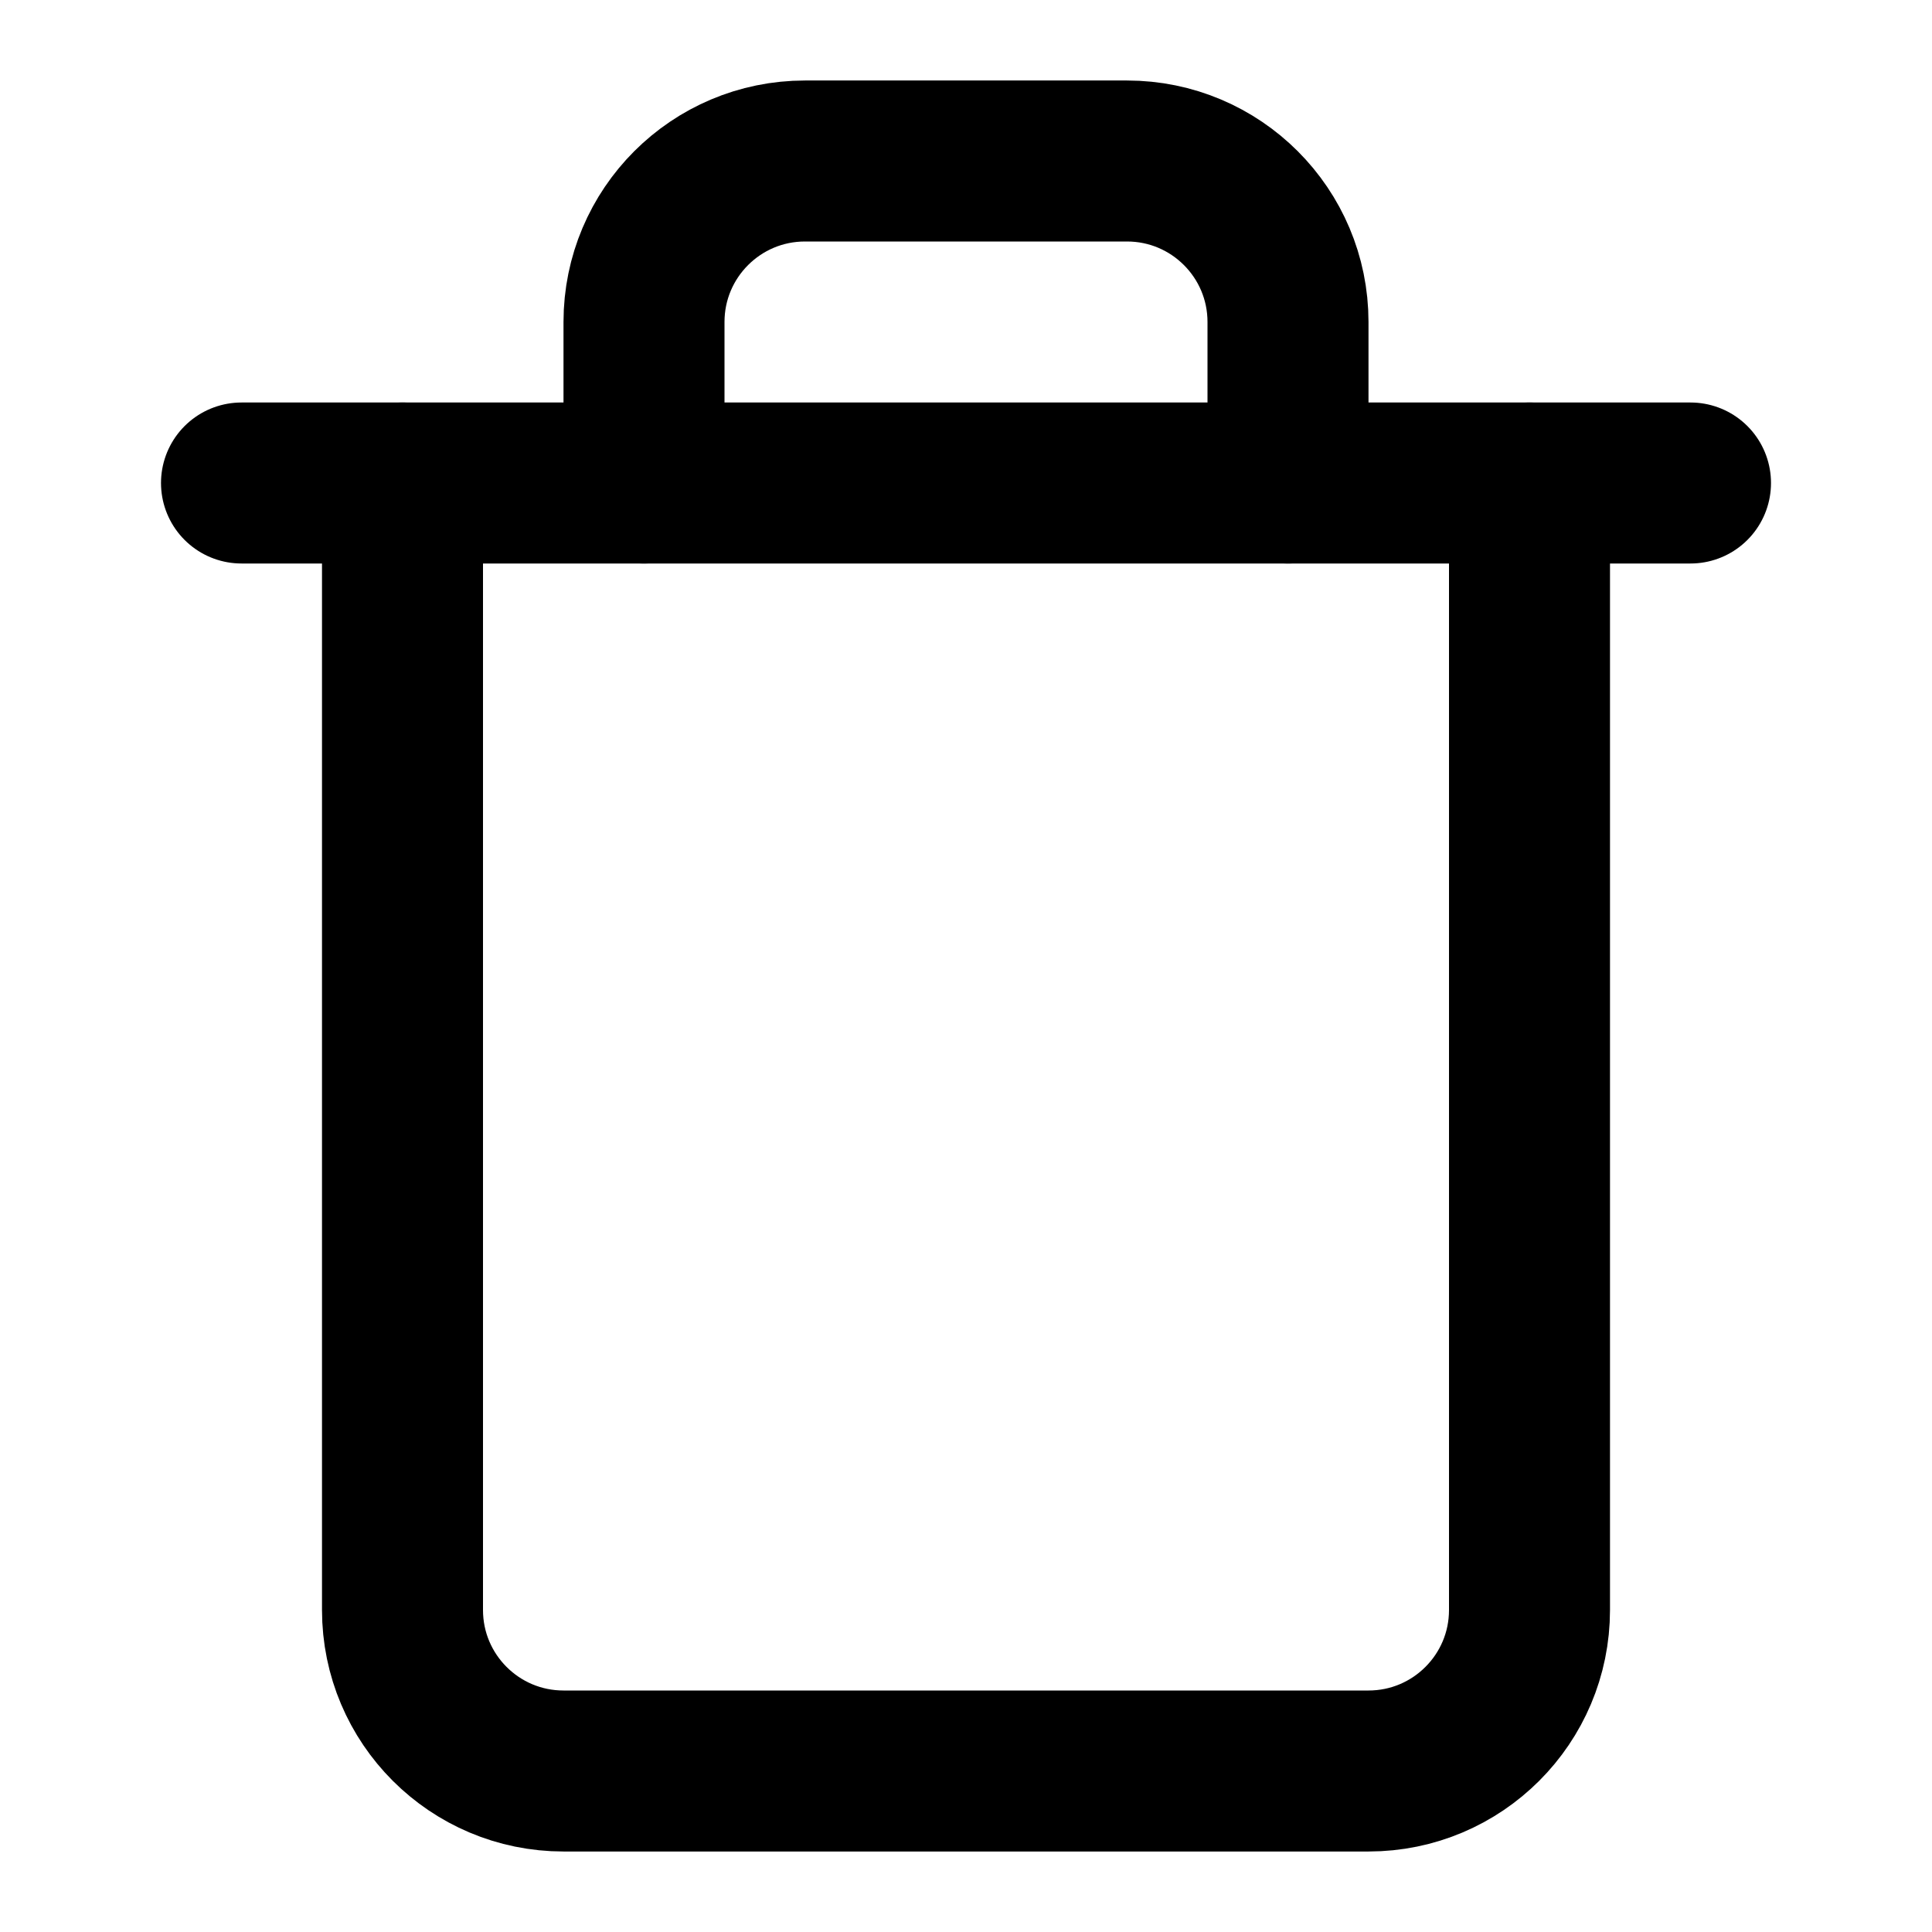
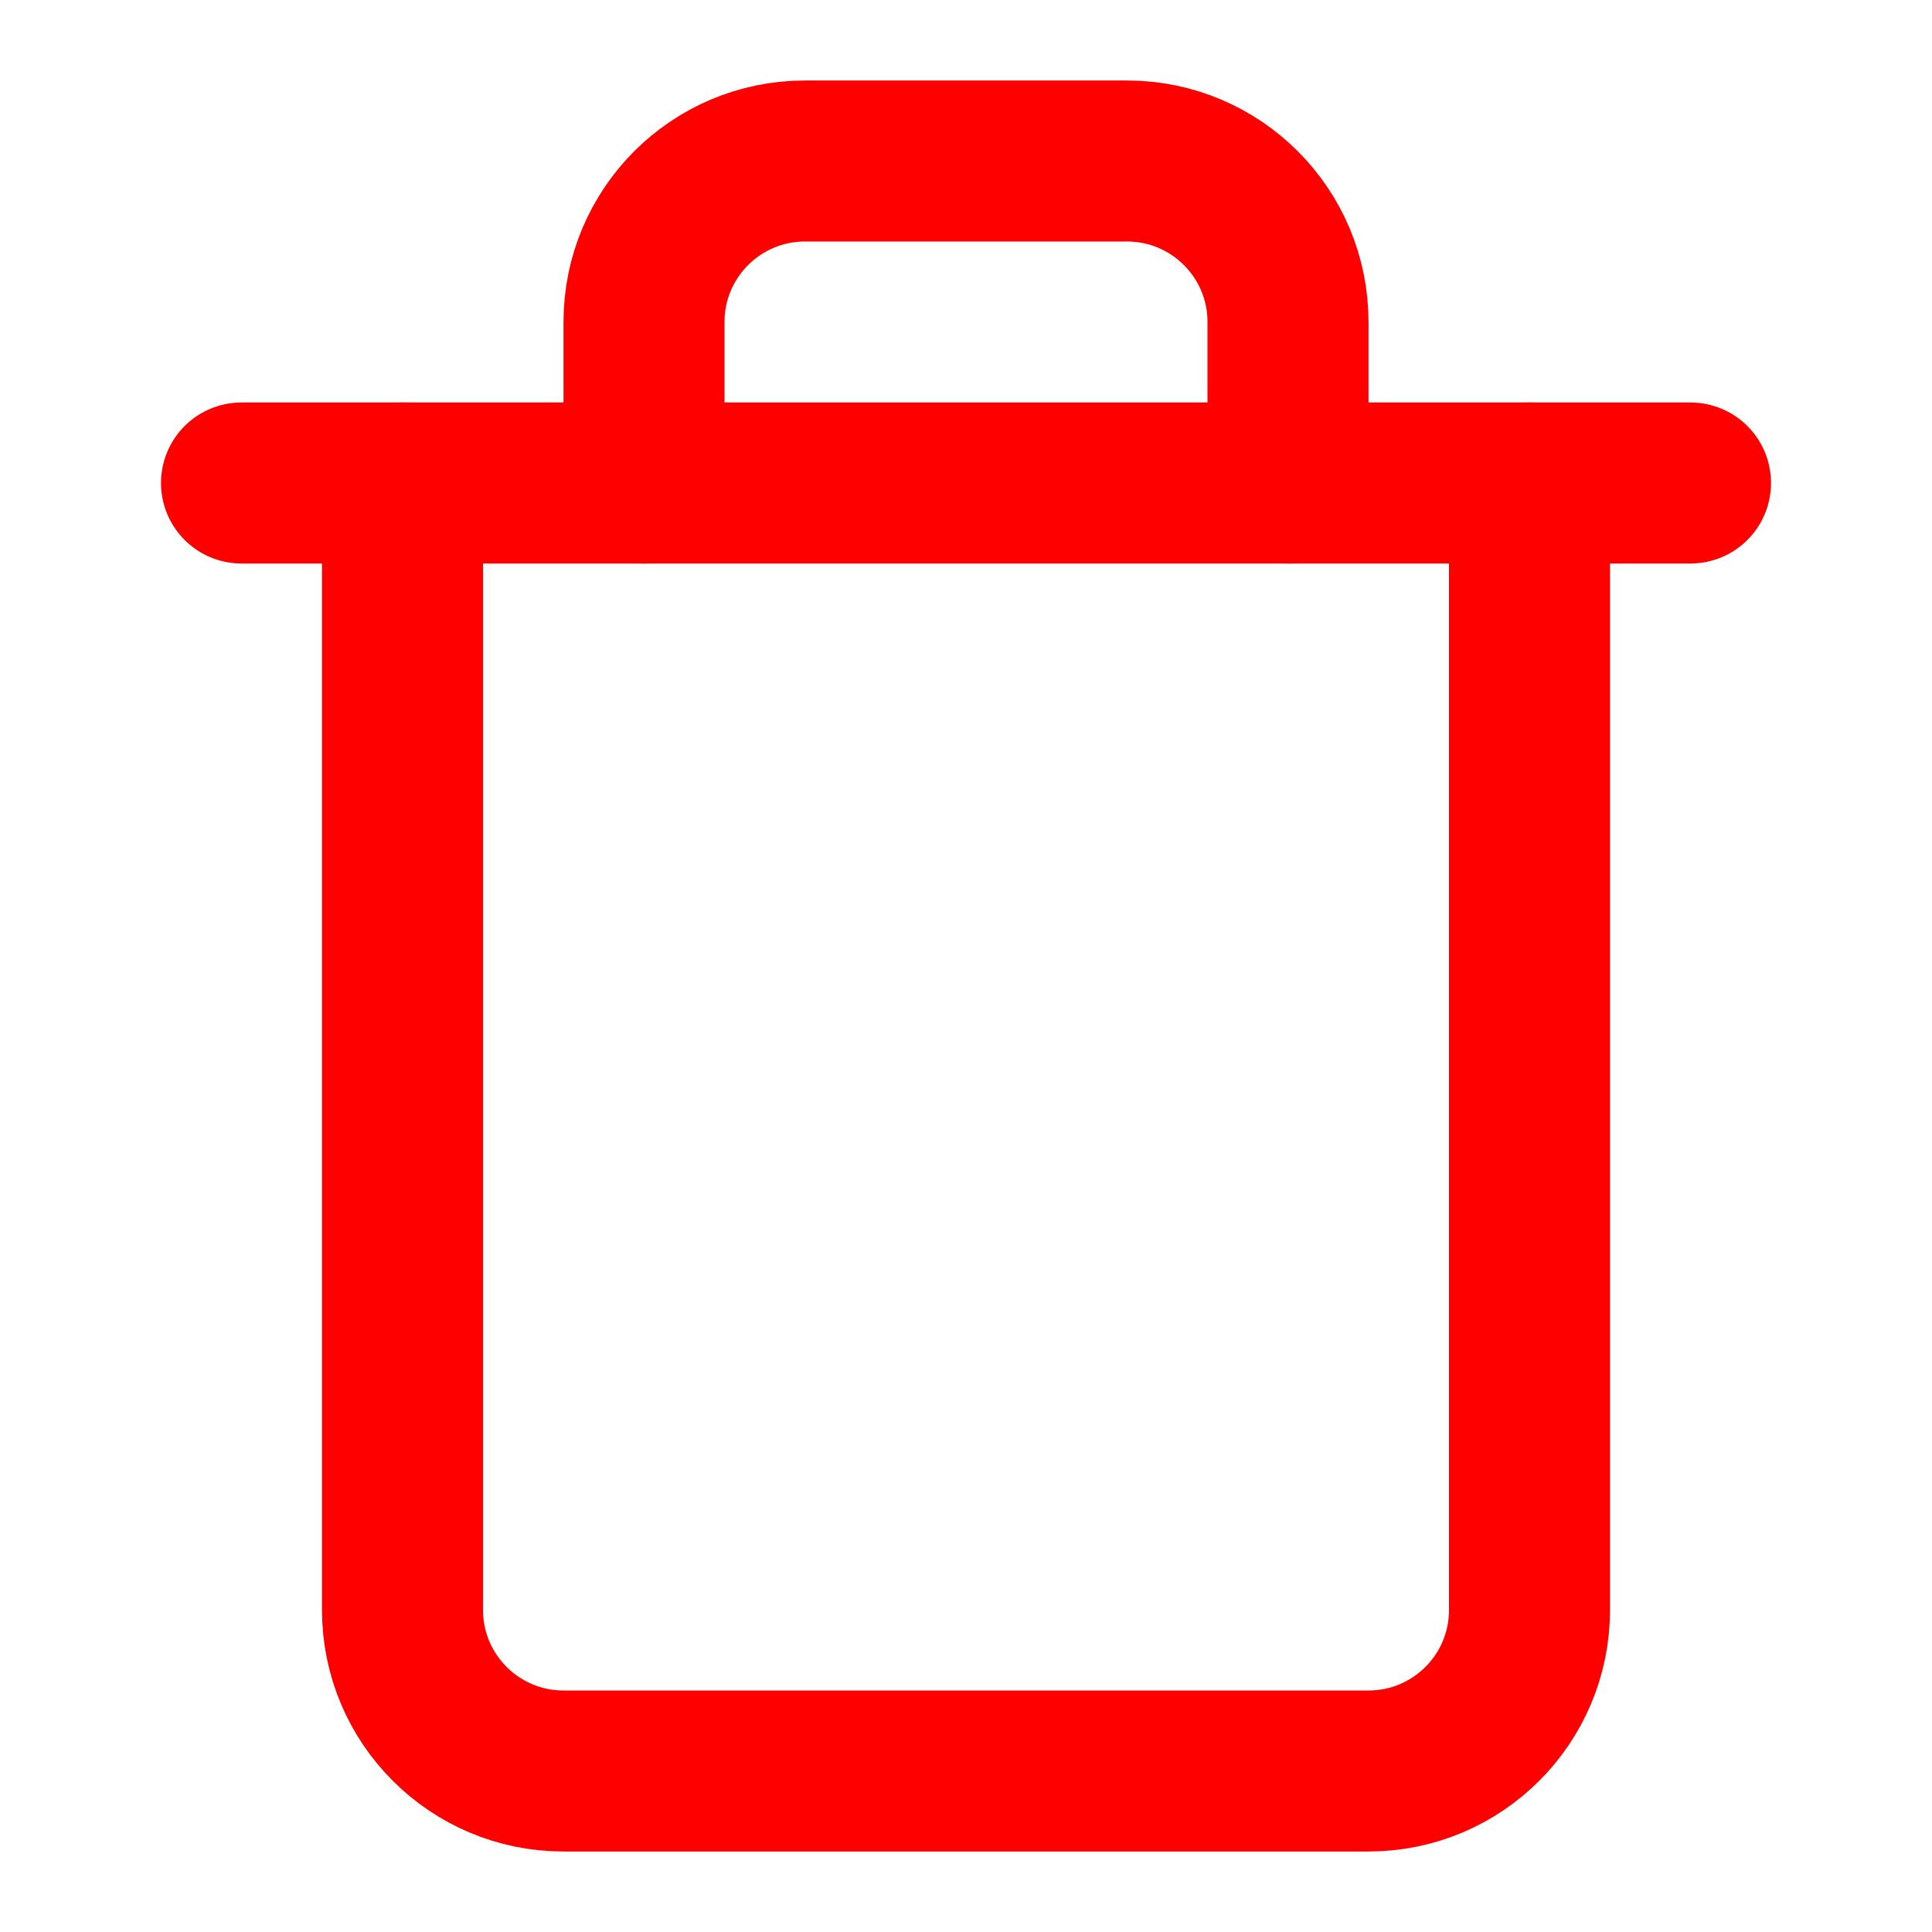
- <svg xmlns="http://www.w3.org/2000/svg" width="24" height="24" viewBox="0 0 24 24" fill="none" stroke="currentColor" stroke-width="2" stroke-linecap="round" stroke-linejoin="round" class="feather feather-trash">
+ <svg xmlns="http://www.w3.org/2000/svg" width="24" height="24" viewBox="0 0 24 24" fill="none" stroke="red" stroke-width="2" stroke-linecap="round" stroke-linejoin="round">
  <polyline points="3 6 5 6 21 6" />
  <path d="M19 6v14a2 2 0 0 1-2 2H7a2 2 0 0 1-2-2V6m3 0V4a2 2 0 0 1 2-2h4a2 2 0 0 1 2 2v2" />
</svg>
